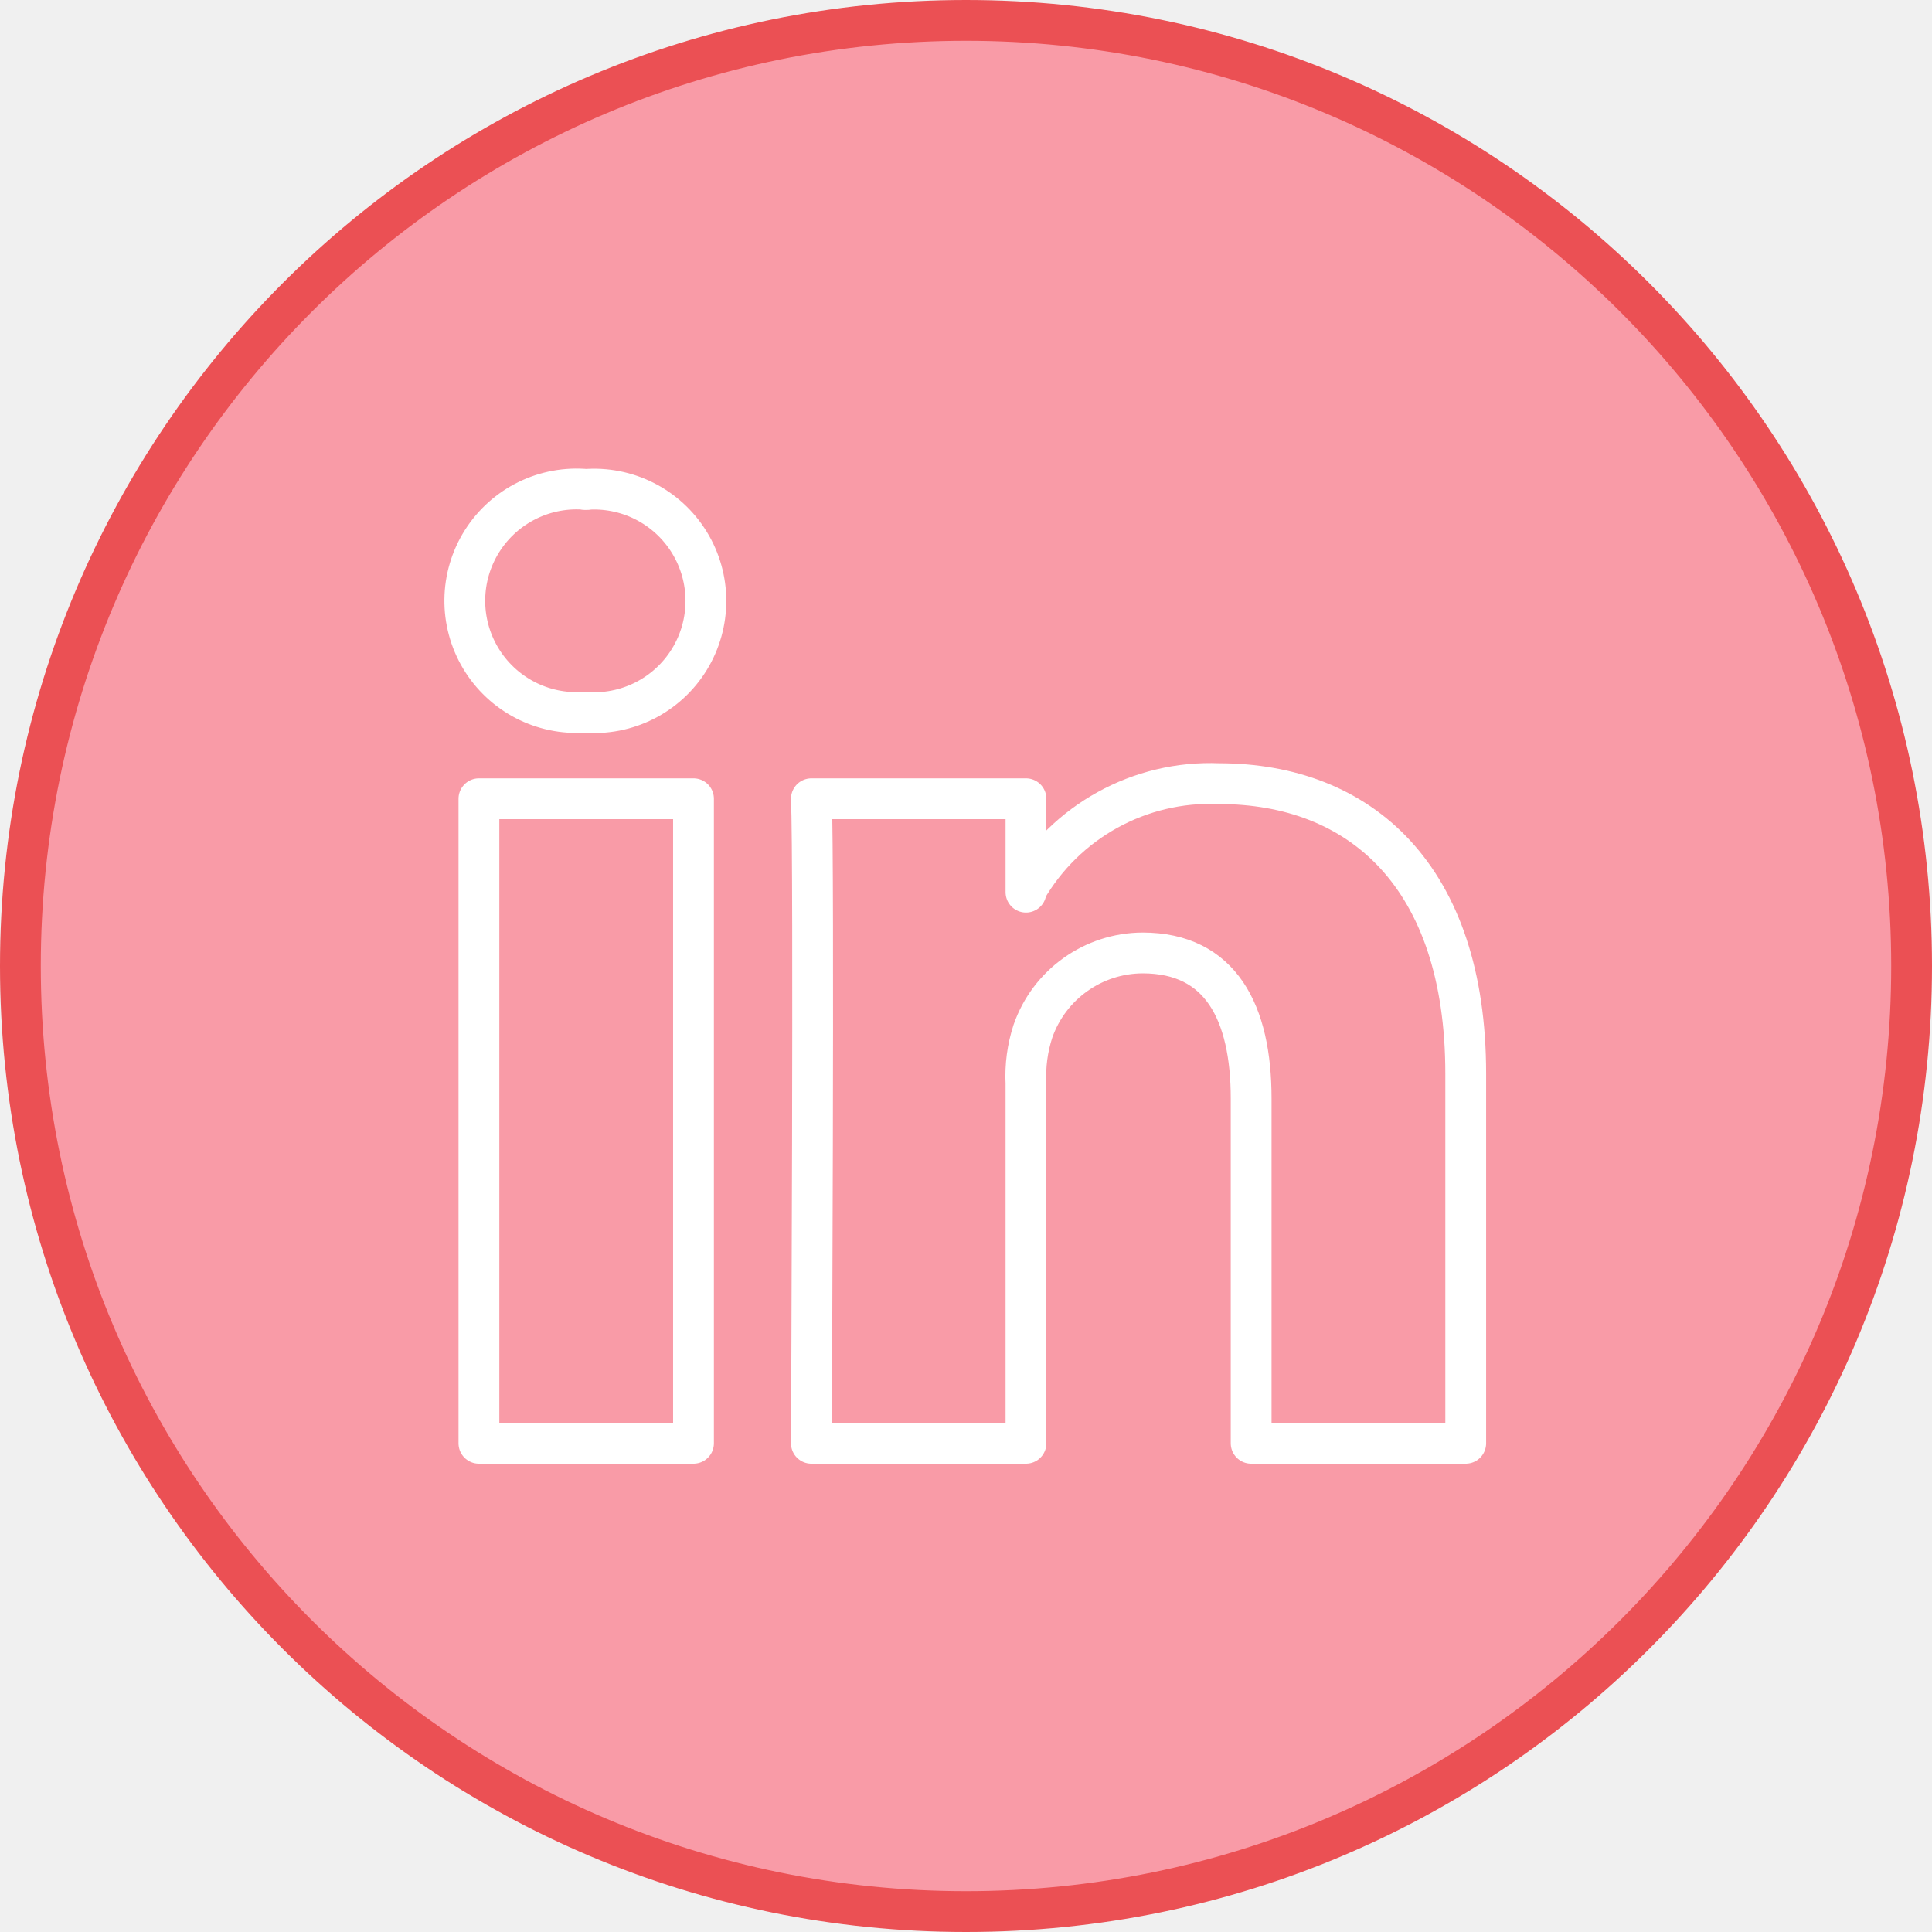
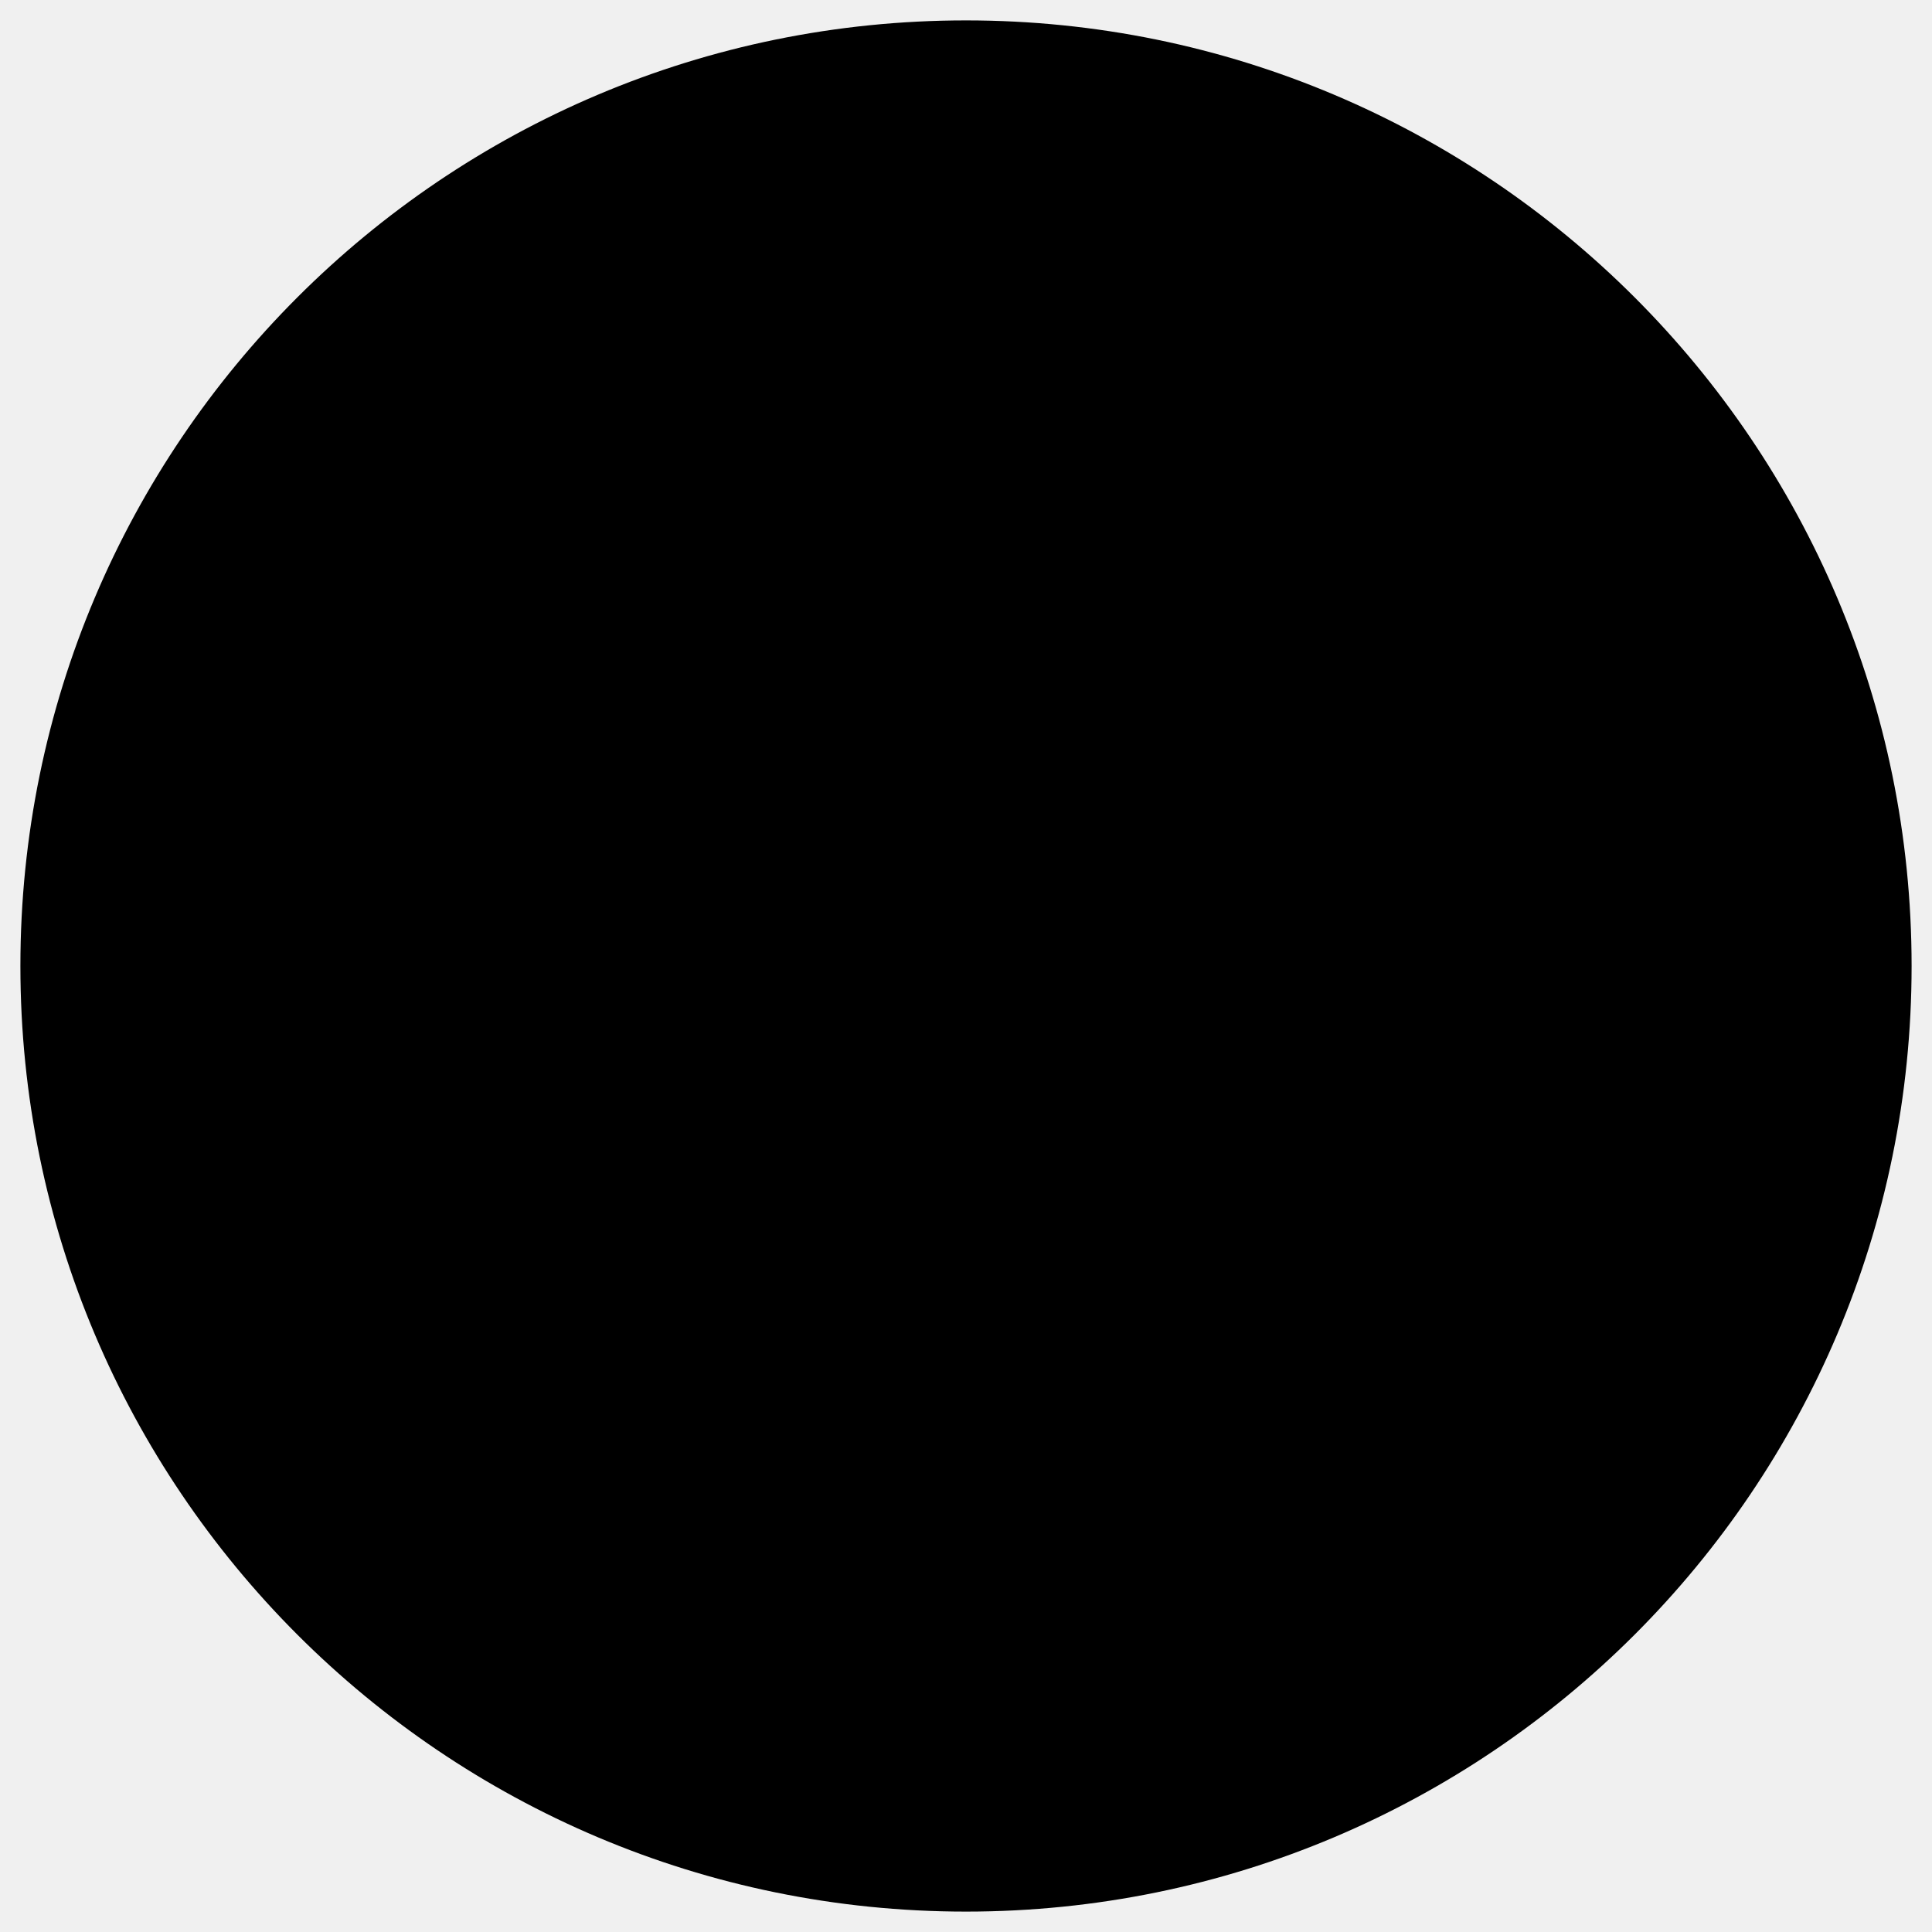
<svg xmlns="http://www.w3.org/2000/svg" id="Layer_245_copy" data-name="Layer 245 copy" viewBox="0 0 47.36 47.36">
  <defs>
-     <style>.cls-1{fill:#f99ba7;stroke:#eb5054;}.cls-1,.cls-2{stroke-linecap:round;stroke-linejoin:round;}.cls-2{fill:none;stroke:#fff;}</style>
+     <style>.linkedin-enabled-icon .cls-1{fill:#f99ba7;stroke:#eb5054;}.linkedin-enabled-icon .cls-1,.linkedin-enabled-icon .cls-2{stroke-linecap:round;stroke-linejoin:round;}.linkedin-enabled-icon .cls-2{fill:none;stroke:#fff;}</style>
  </defs>
  <circle class="cls-1" cx="23.68" cy="23.68" r="23.18" />
  <path class="cls-2" d="M35.93,26.32v9.06H30.67V26.93c0-2.12-.75-3.57-2.66-3.57a2.86,2.86,0,0,0-2.69,1.92,3.55,3.55,0,0,0-.17,1.28v8.82H19.89s.07-14.31,0-15.8h5.26v2.24l0,.05h0v-.05a5.21,5.21,0,0,1,4.73-2.61c3.46,0,6.05,2.26,6.05,7.11ZM14.4,12a2.74,2.74,0,1,0-.07,5.46h0a2.74,2.74,0,1,0,0-5.46ZM11.74,35.38H17V19.58H11.74Zm0,0" />
</svg>
